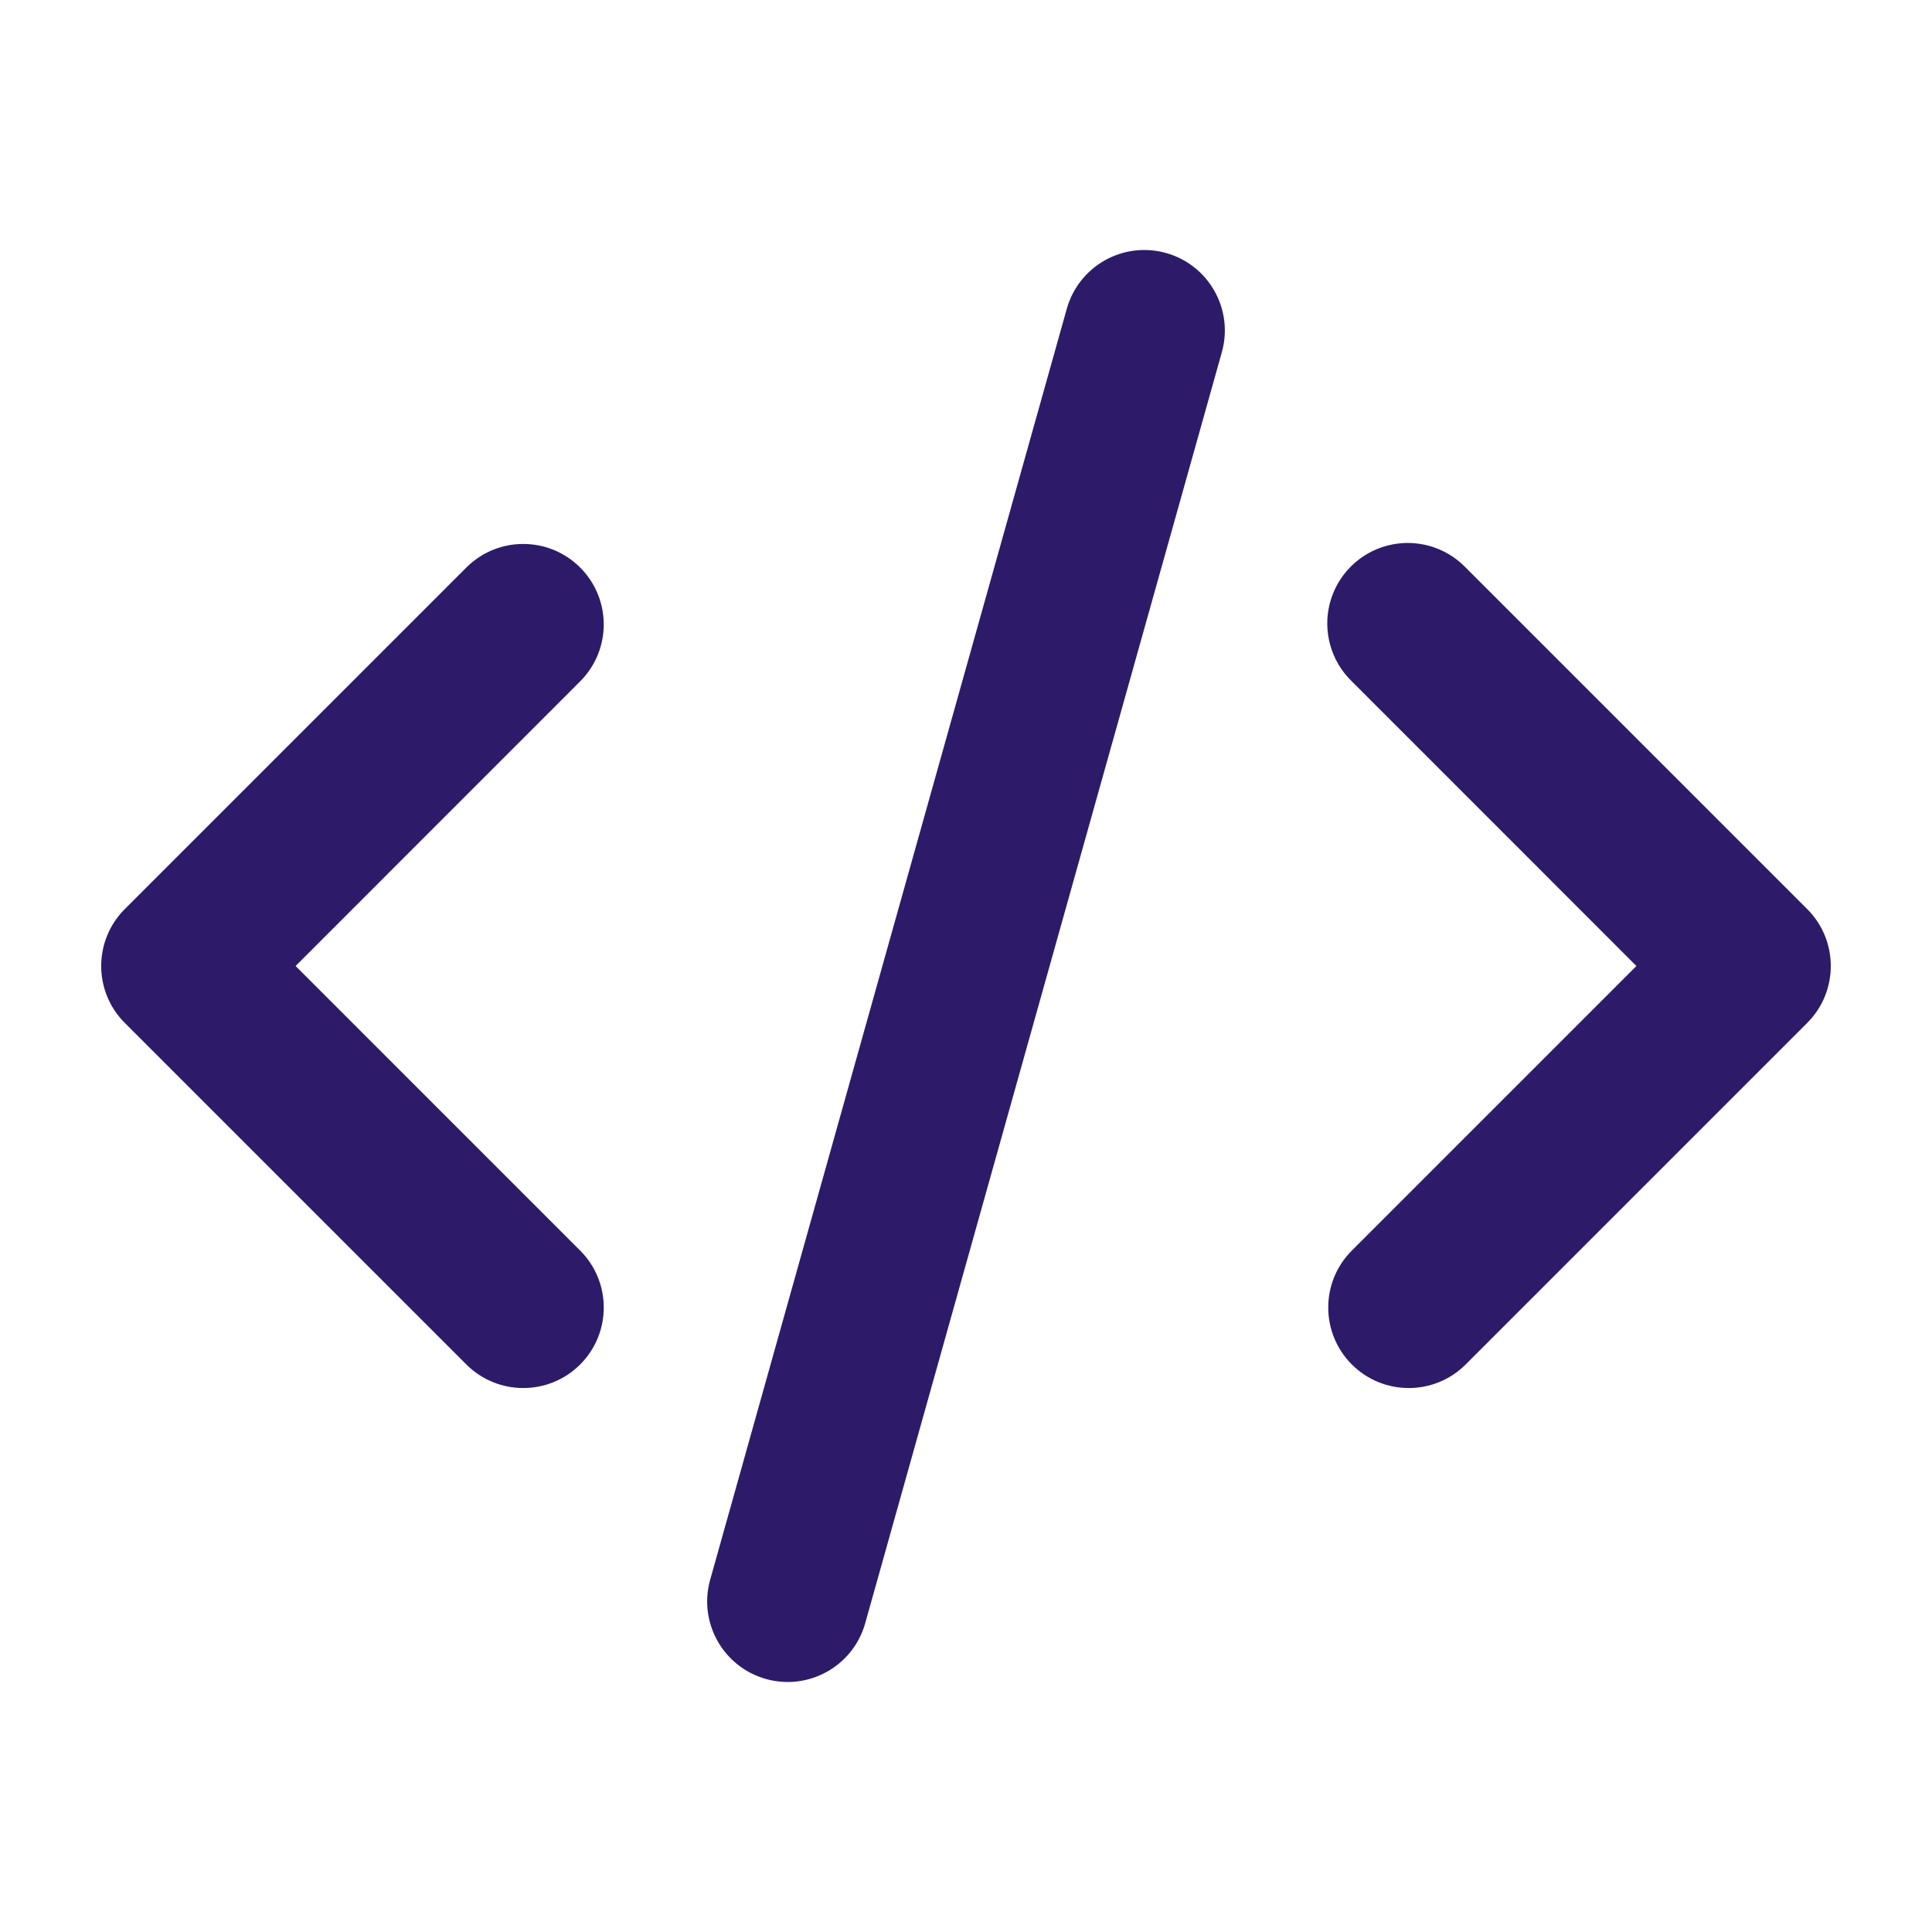
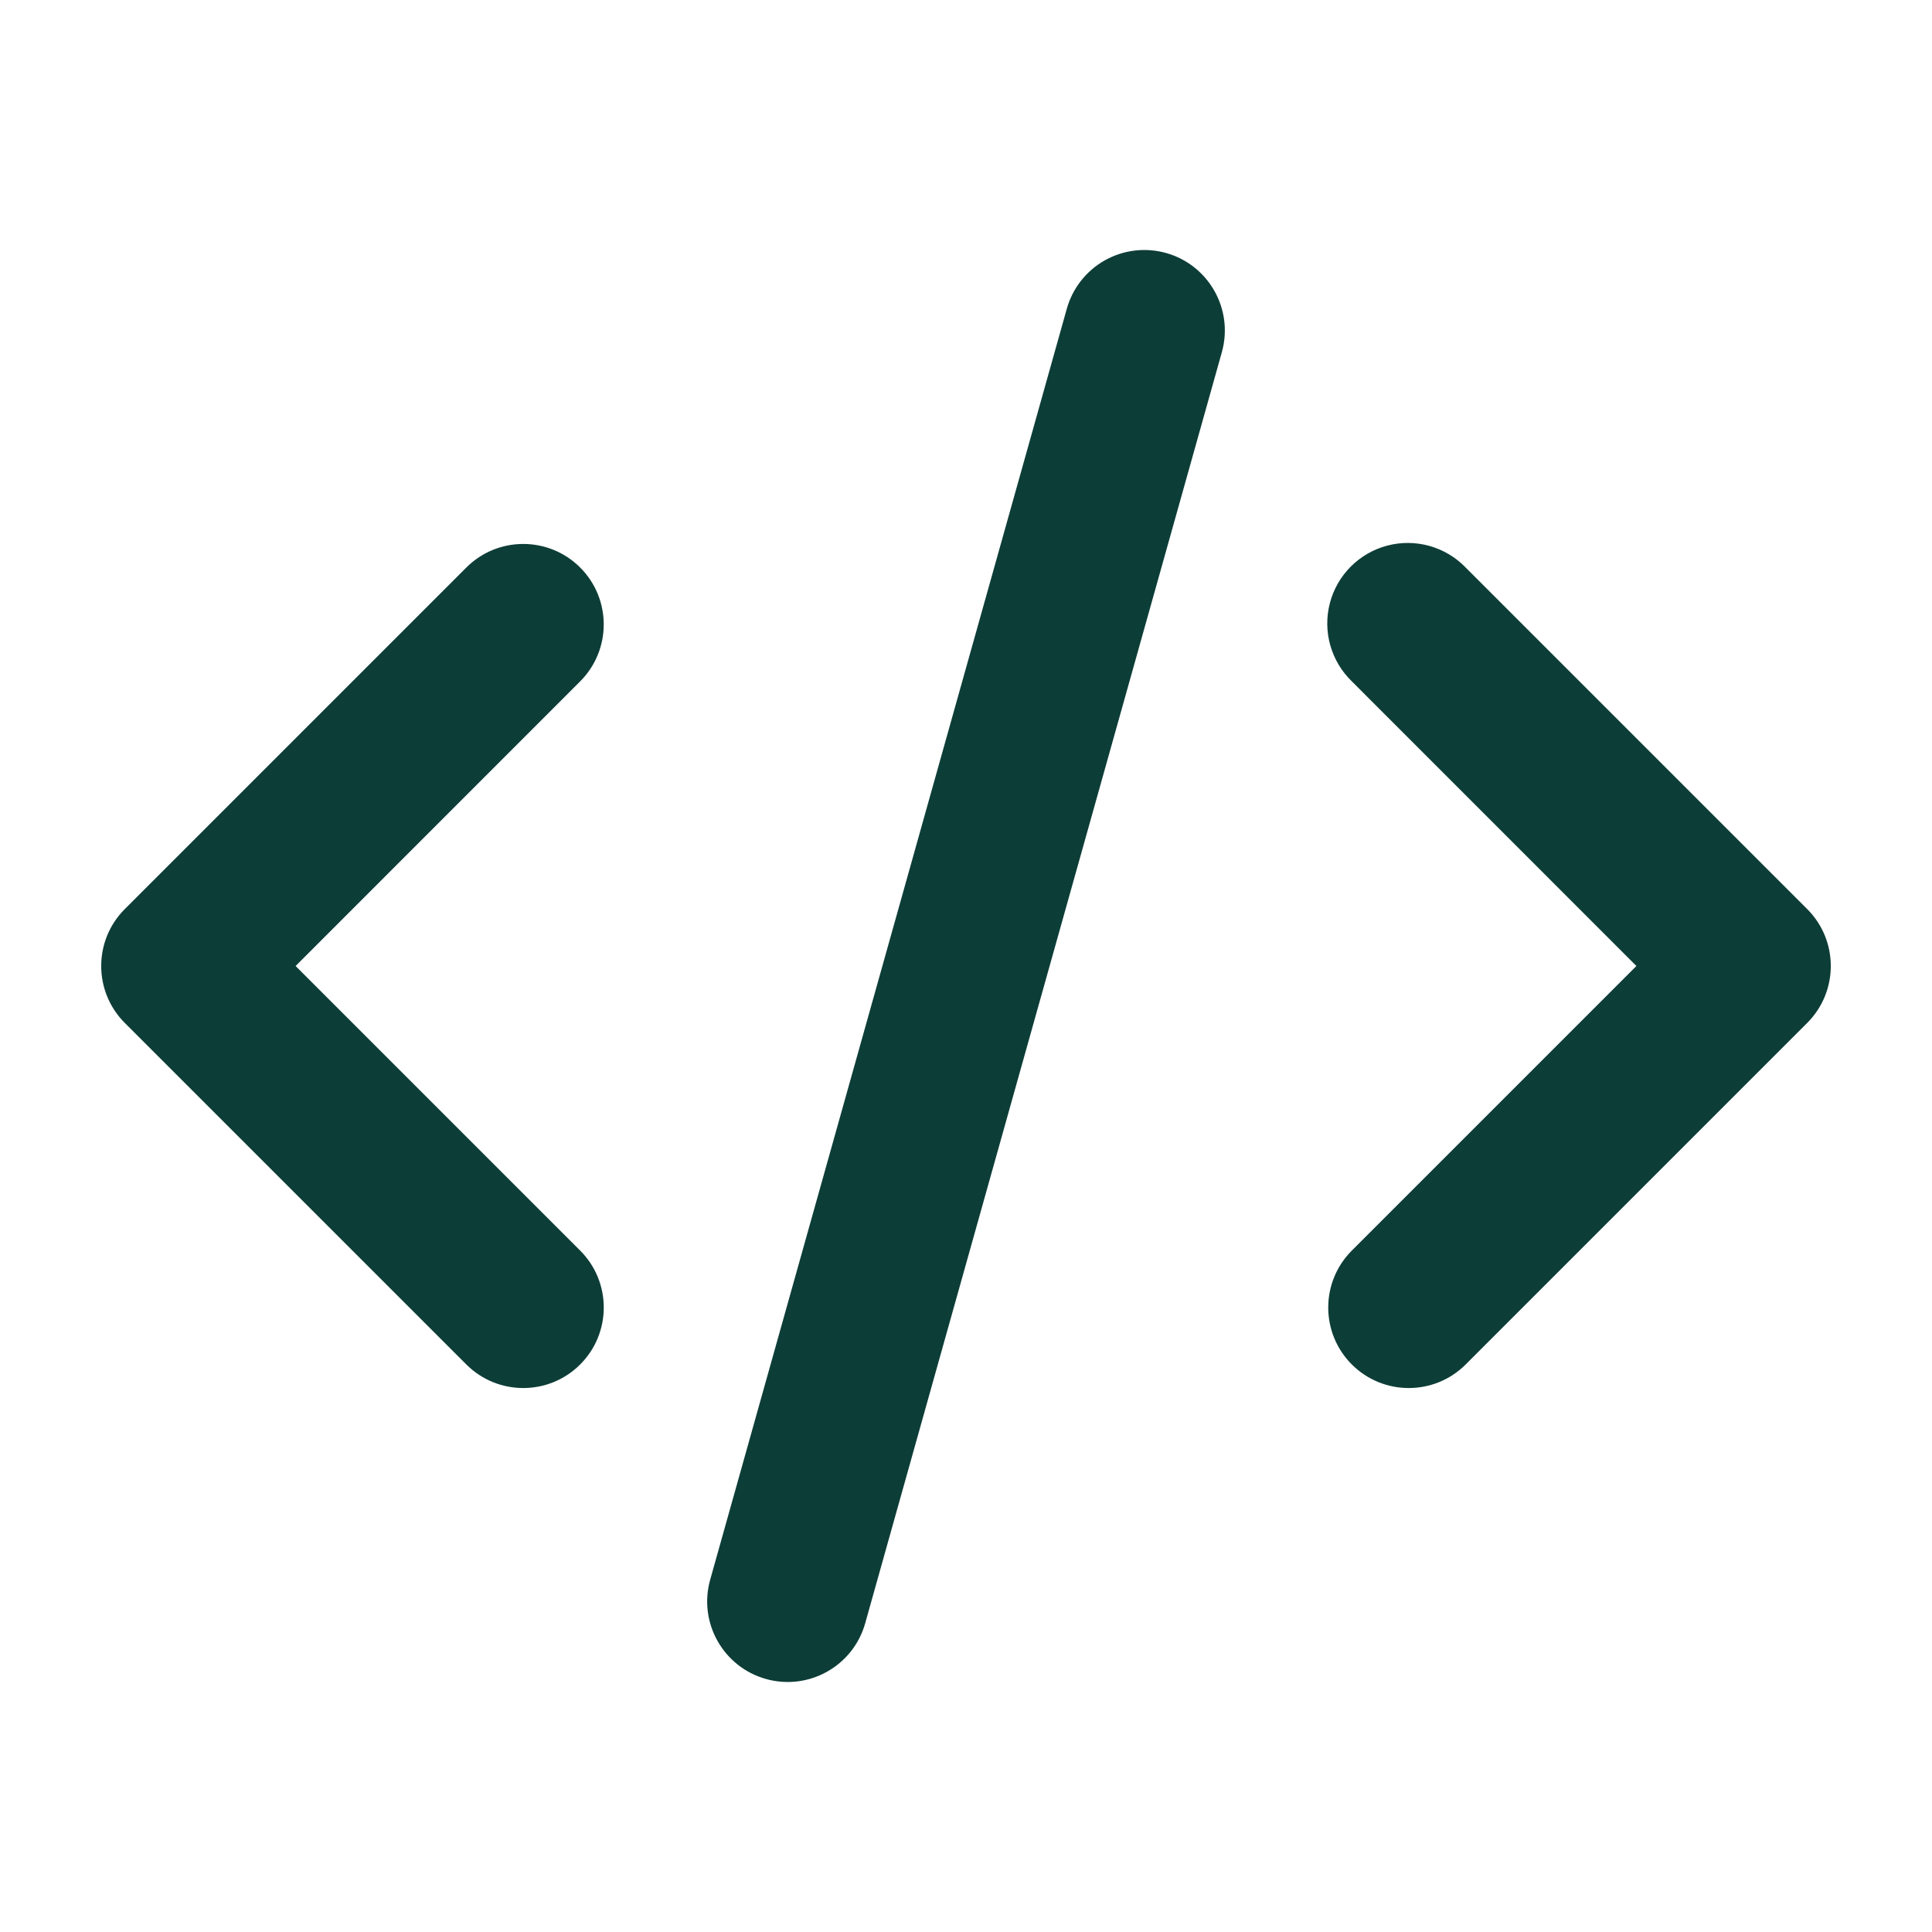
<svg xmlns="http://www.w3.org/2000/svg" width="24" height="24" viewBox="0 0 24 24">
  <g id="code_line" fill="none">
    <path d="M0 0h24v24H0z" />
-     <path fill="#2D1B69FF" d="M14.486 3.143a1 1 0 0 1 .692 1.233l-4.43 15.788a1 1 0 0 1-1.926-.54l4.43-15.788a1 1 0 0 1 1.234-.693M7.207 7.05a1 1 0 0 1 0 1.414L3.672 12l3.535 3.535a1 1 0 1 1-1.414 1.415L1.55 12.707a1 1 0 0 1 0-1.414L5.793 7.05a1 1 0 0 1 1.414 0m9.586 1.414a1 1 0 1 1 1.414-1.414l4.243 4.243a1 1 0 0 1 0 1.414l-4.243 4.243a1 1 0 0 1-1.414-1.415L20.328 12z" />
+     <path fill="#0d3d37" d="M14.486 3.143a1 1 0 0 1 .692 1.233l-4.43 15.788a1 1 0 0 1-1.926-.54l4.43-15.788a1 1 0 0 1 1.234-.693M7.207 7.05a1 1 0 0 1 0 1.414L3.672 12l3.535 3.535a1 1 0 1 1-1.414 1.415L1.55 12.707a1 1 0 0 1 0-1.414L5.793 7.05a1 1 0 0 1 1.414 0m9.586 1.414a1 1 0 1 1 1.414-1.414l4.243 4.243a1 1 0 0 1 0 1.414l-4.243 4.243a1 1 0 0 1-1.414-1.415L20.328 12z" />
  </g>
</svg>
